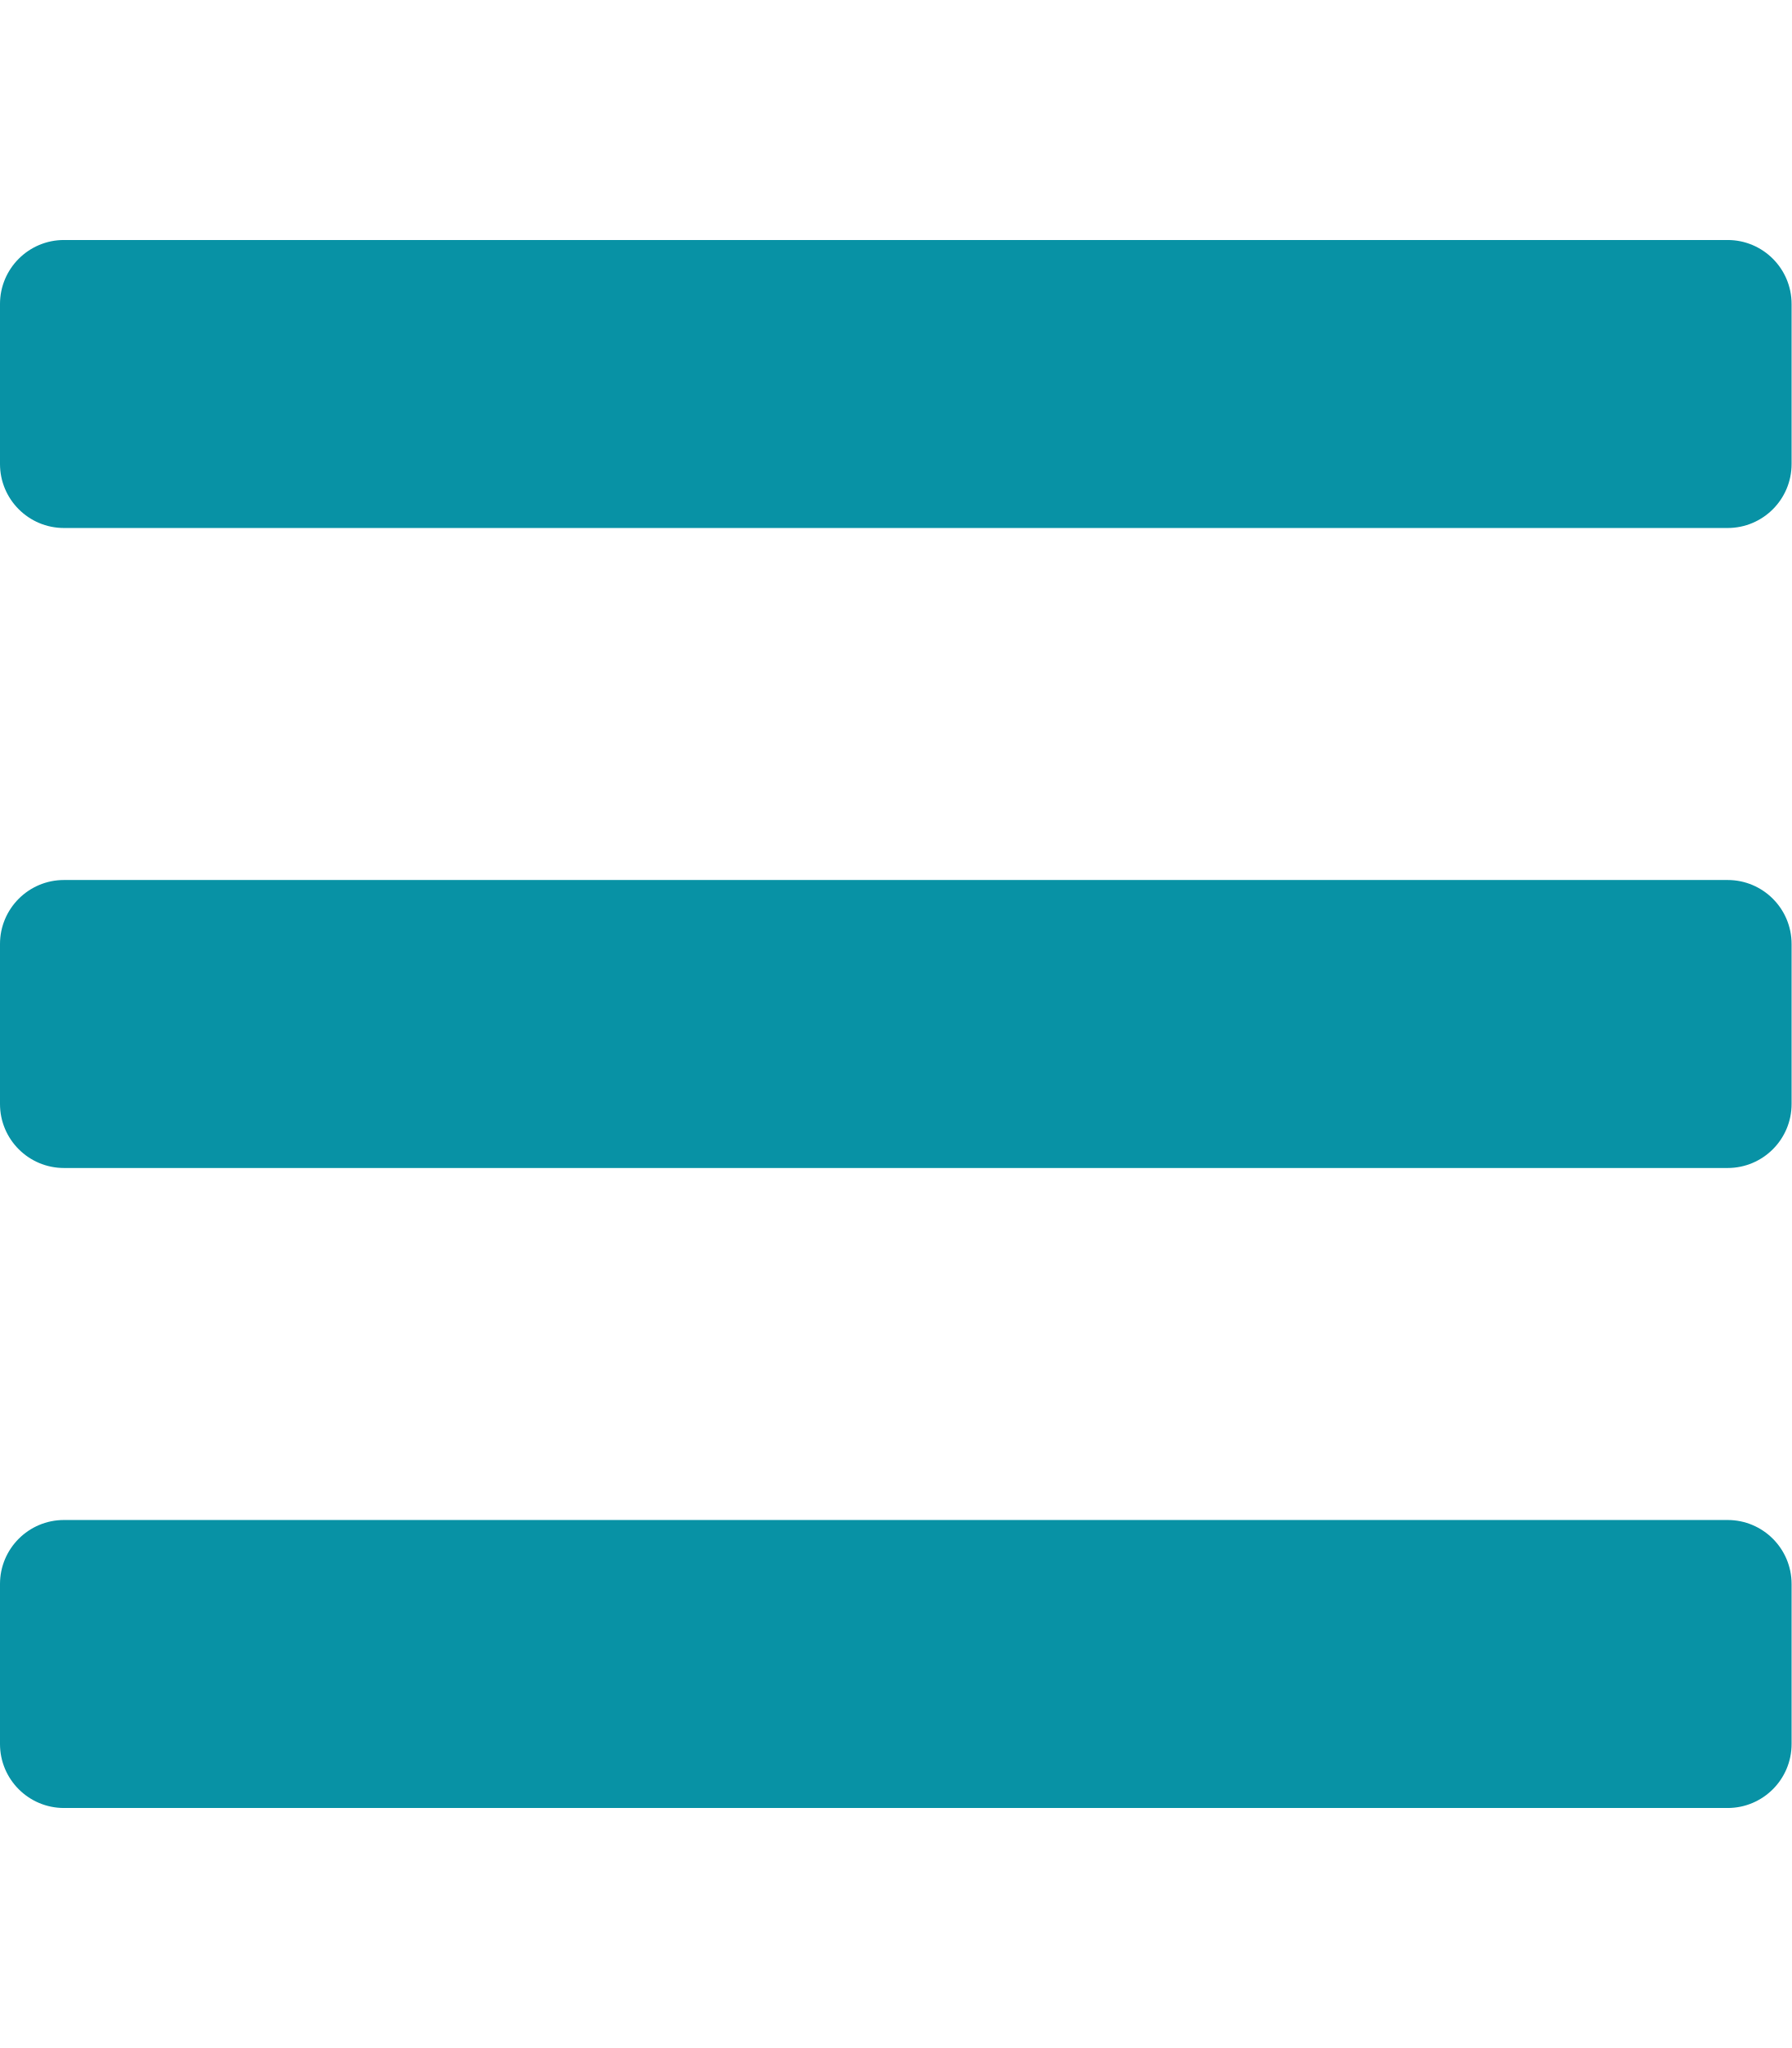
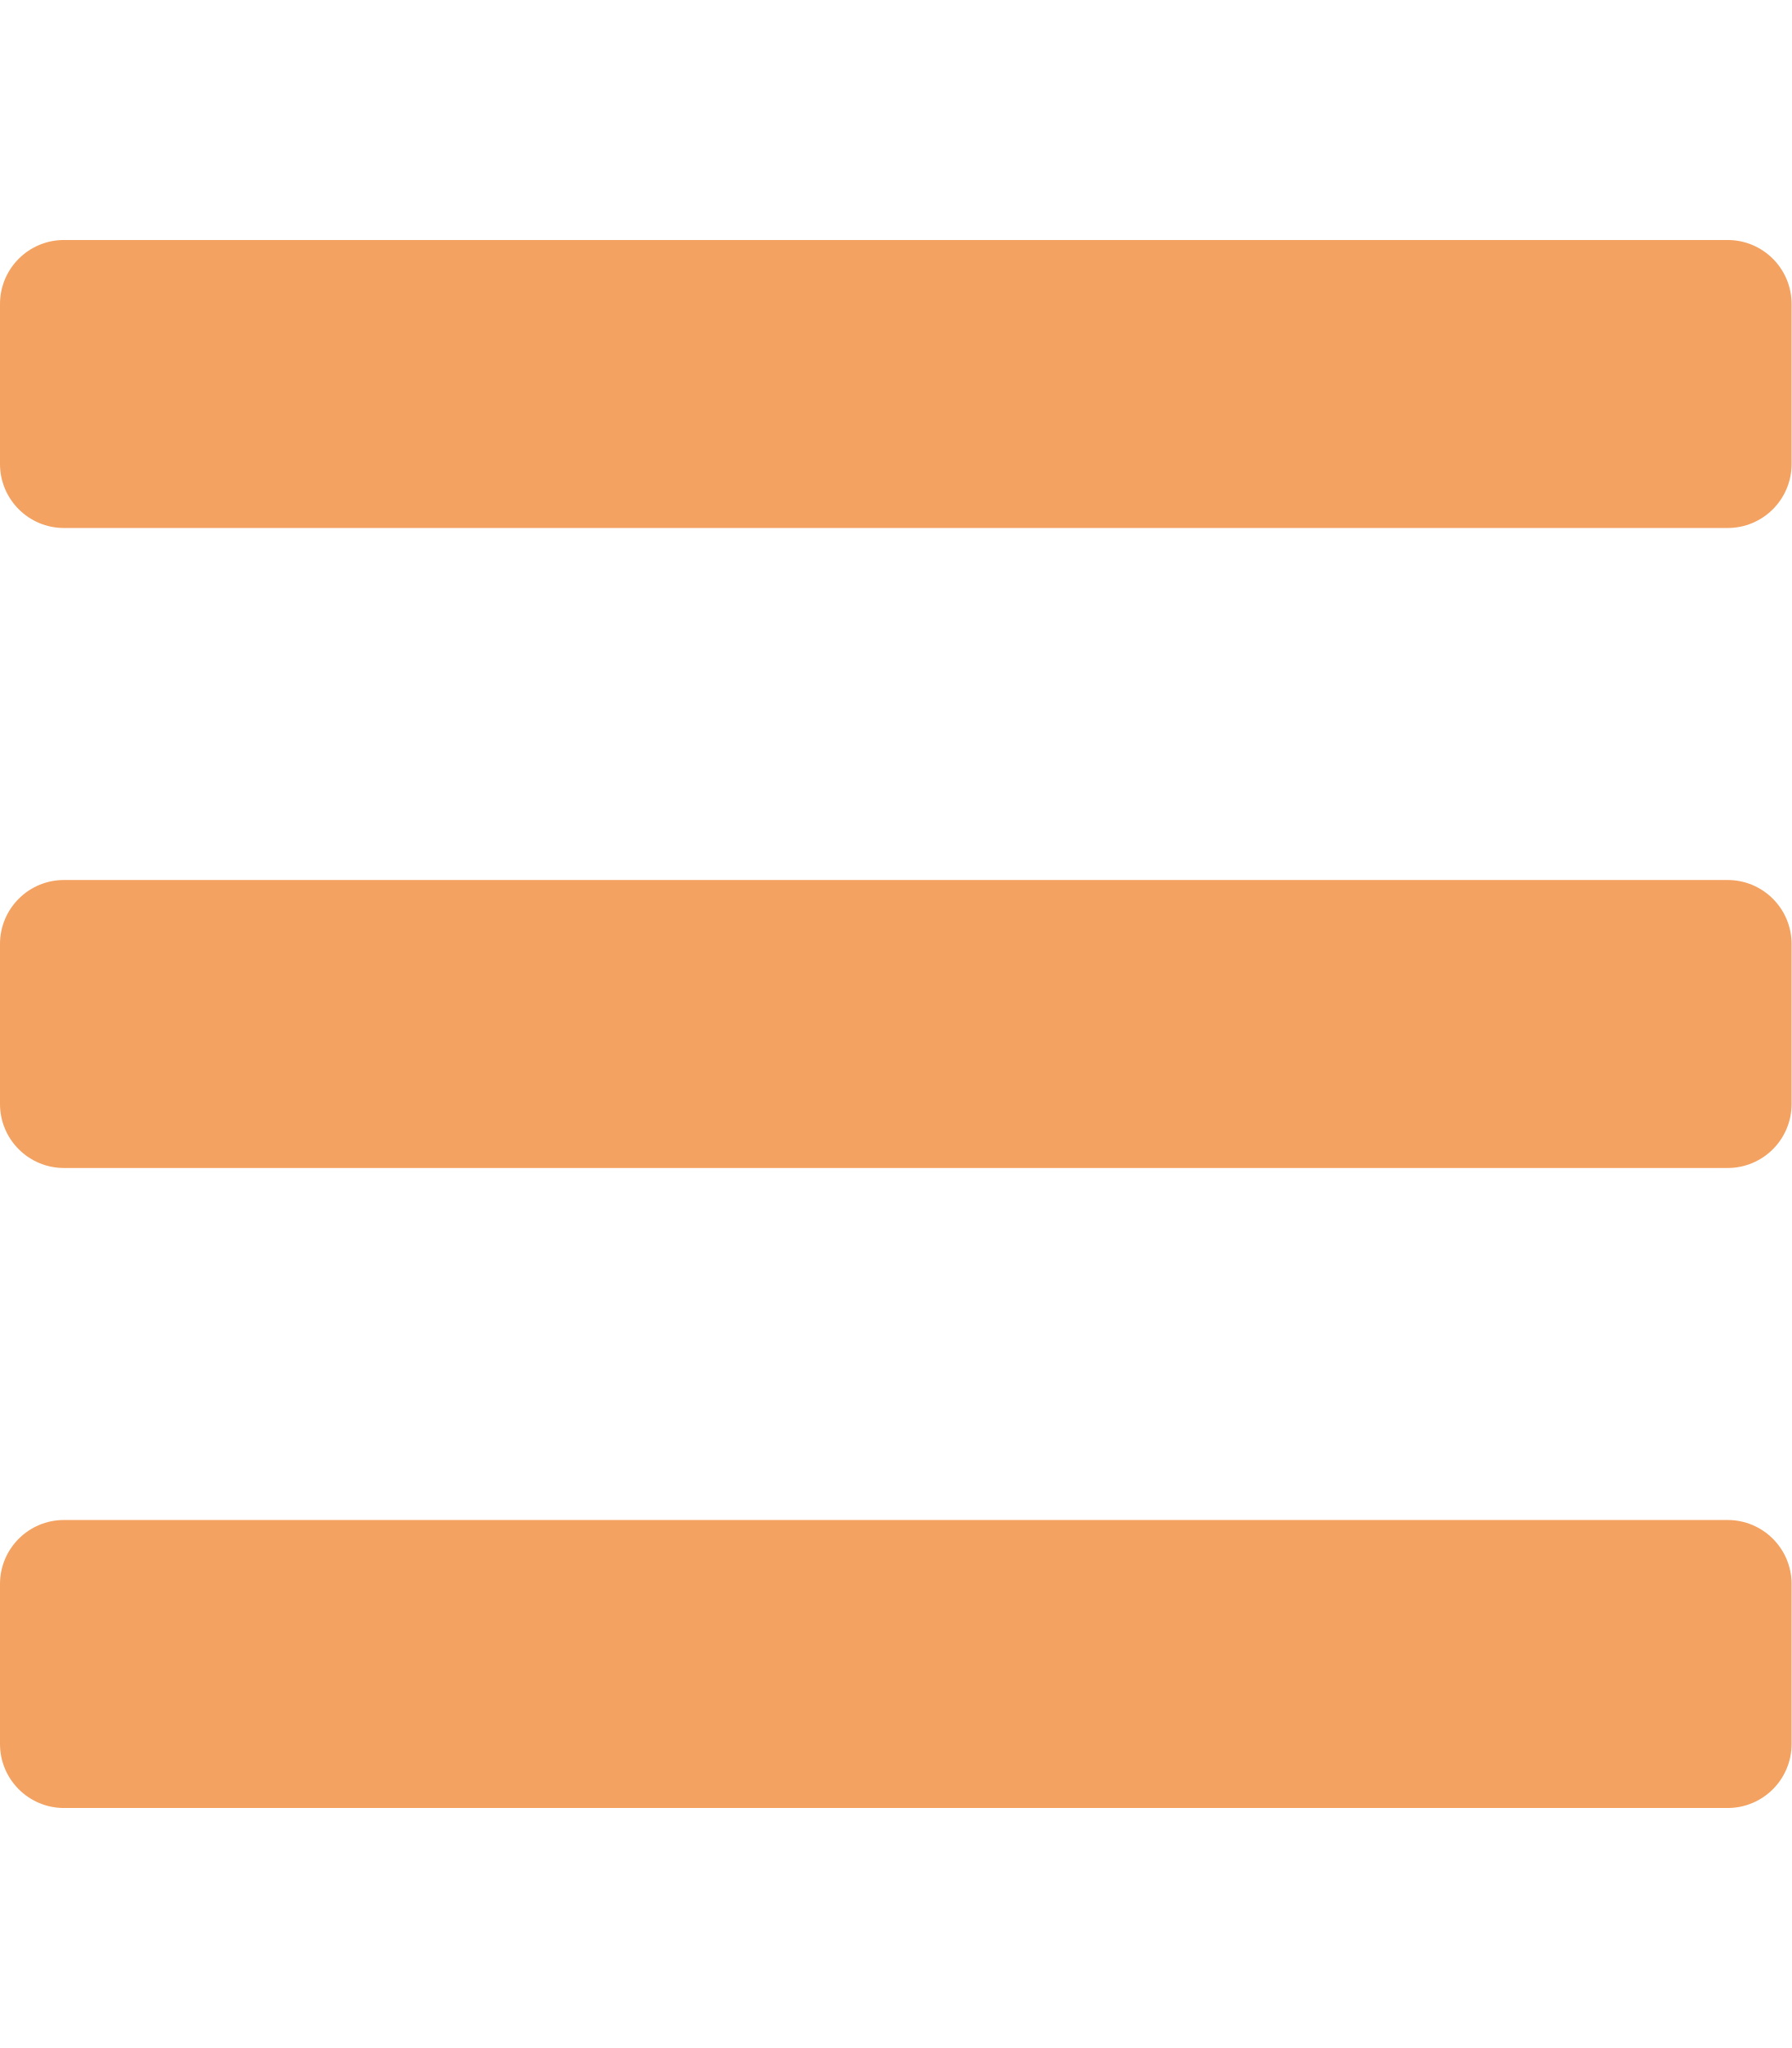
<svg xmlns="http://www.w3.org/2000/svg" aria-hidden="true" focusable="false" data-prefix="fas" data-icon="bars" class="svg-inline--fa fa-bars fa-w-14" role="img" viewBox="0 0 448 512" version="1.1" id="svg4">
  <defs id="defs8" />
-   <path fill="currentColor" d="M16 132h416c8.837 0 16-7.163 16-16V76c0-8.837-7.163-16-16-16H16C7.163 60 0 67.163 0 76v40c0 8.837 7.163 16 16 16zm0 160h416c8.837 0 16-7.163 16-16v-40c0-8.837-7.163-16-16-16H16c-8.837 0-16 7.163-16 16v40c0 8.837 7.163 16 16 16zm0 160h416c8.837 0 16-7.163 16-16v-40c0-8.837-7.163-16-16-16H16c-8.837 0-16 7.163-16 16v40c0 8.837 7.163 16 16 16z" id="path2" style="fill:#0892a5;fill-opacity:1" />
+   <path fill="currentColor" d="M16 132h416c8.837 0 16-7.163 16-16V76c0-8.837-7.163-16-16-16H16C7.163 60 0 67.163 0 76v40c0 8.837 7.163 16 16 16zm0 160h416c8.837 0 16-7.163 16-16v-40c0-8.837-7.163-16-16-16H16c-8.837 0-16 7.163-16 16v40c0 8.837 7.163 16 16 16zm0 160h416c8.837 0 16-7.163 16-16v-40c0-8.837-7.163-16-16-16H16c-8.837 0-16 7.163-16 16v40c0 8.837 7.163 16 16 16z" id="path2" style="fill:#f4a261;fill-opacity:1" />
</svg>
